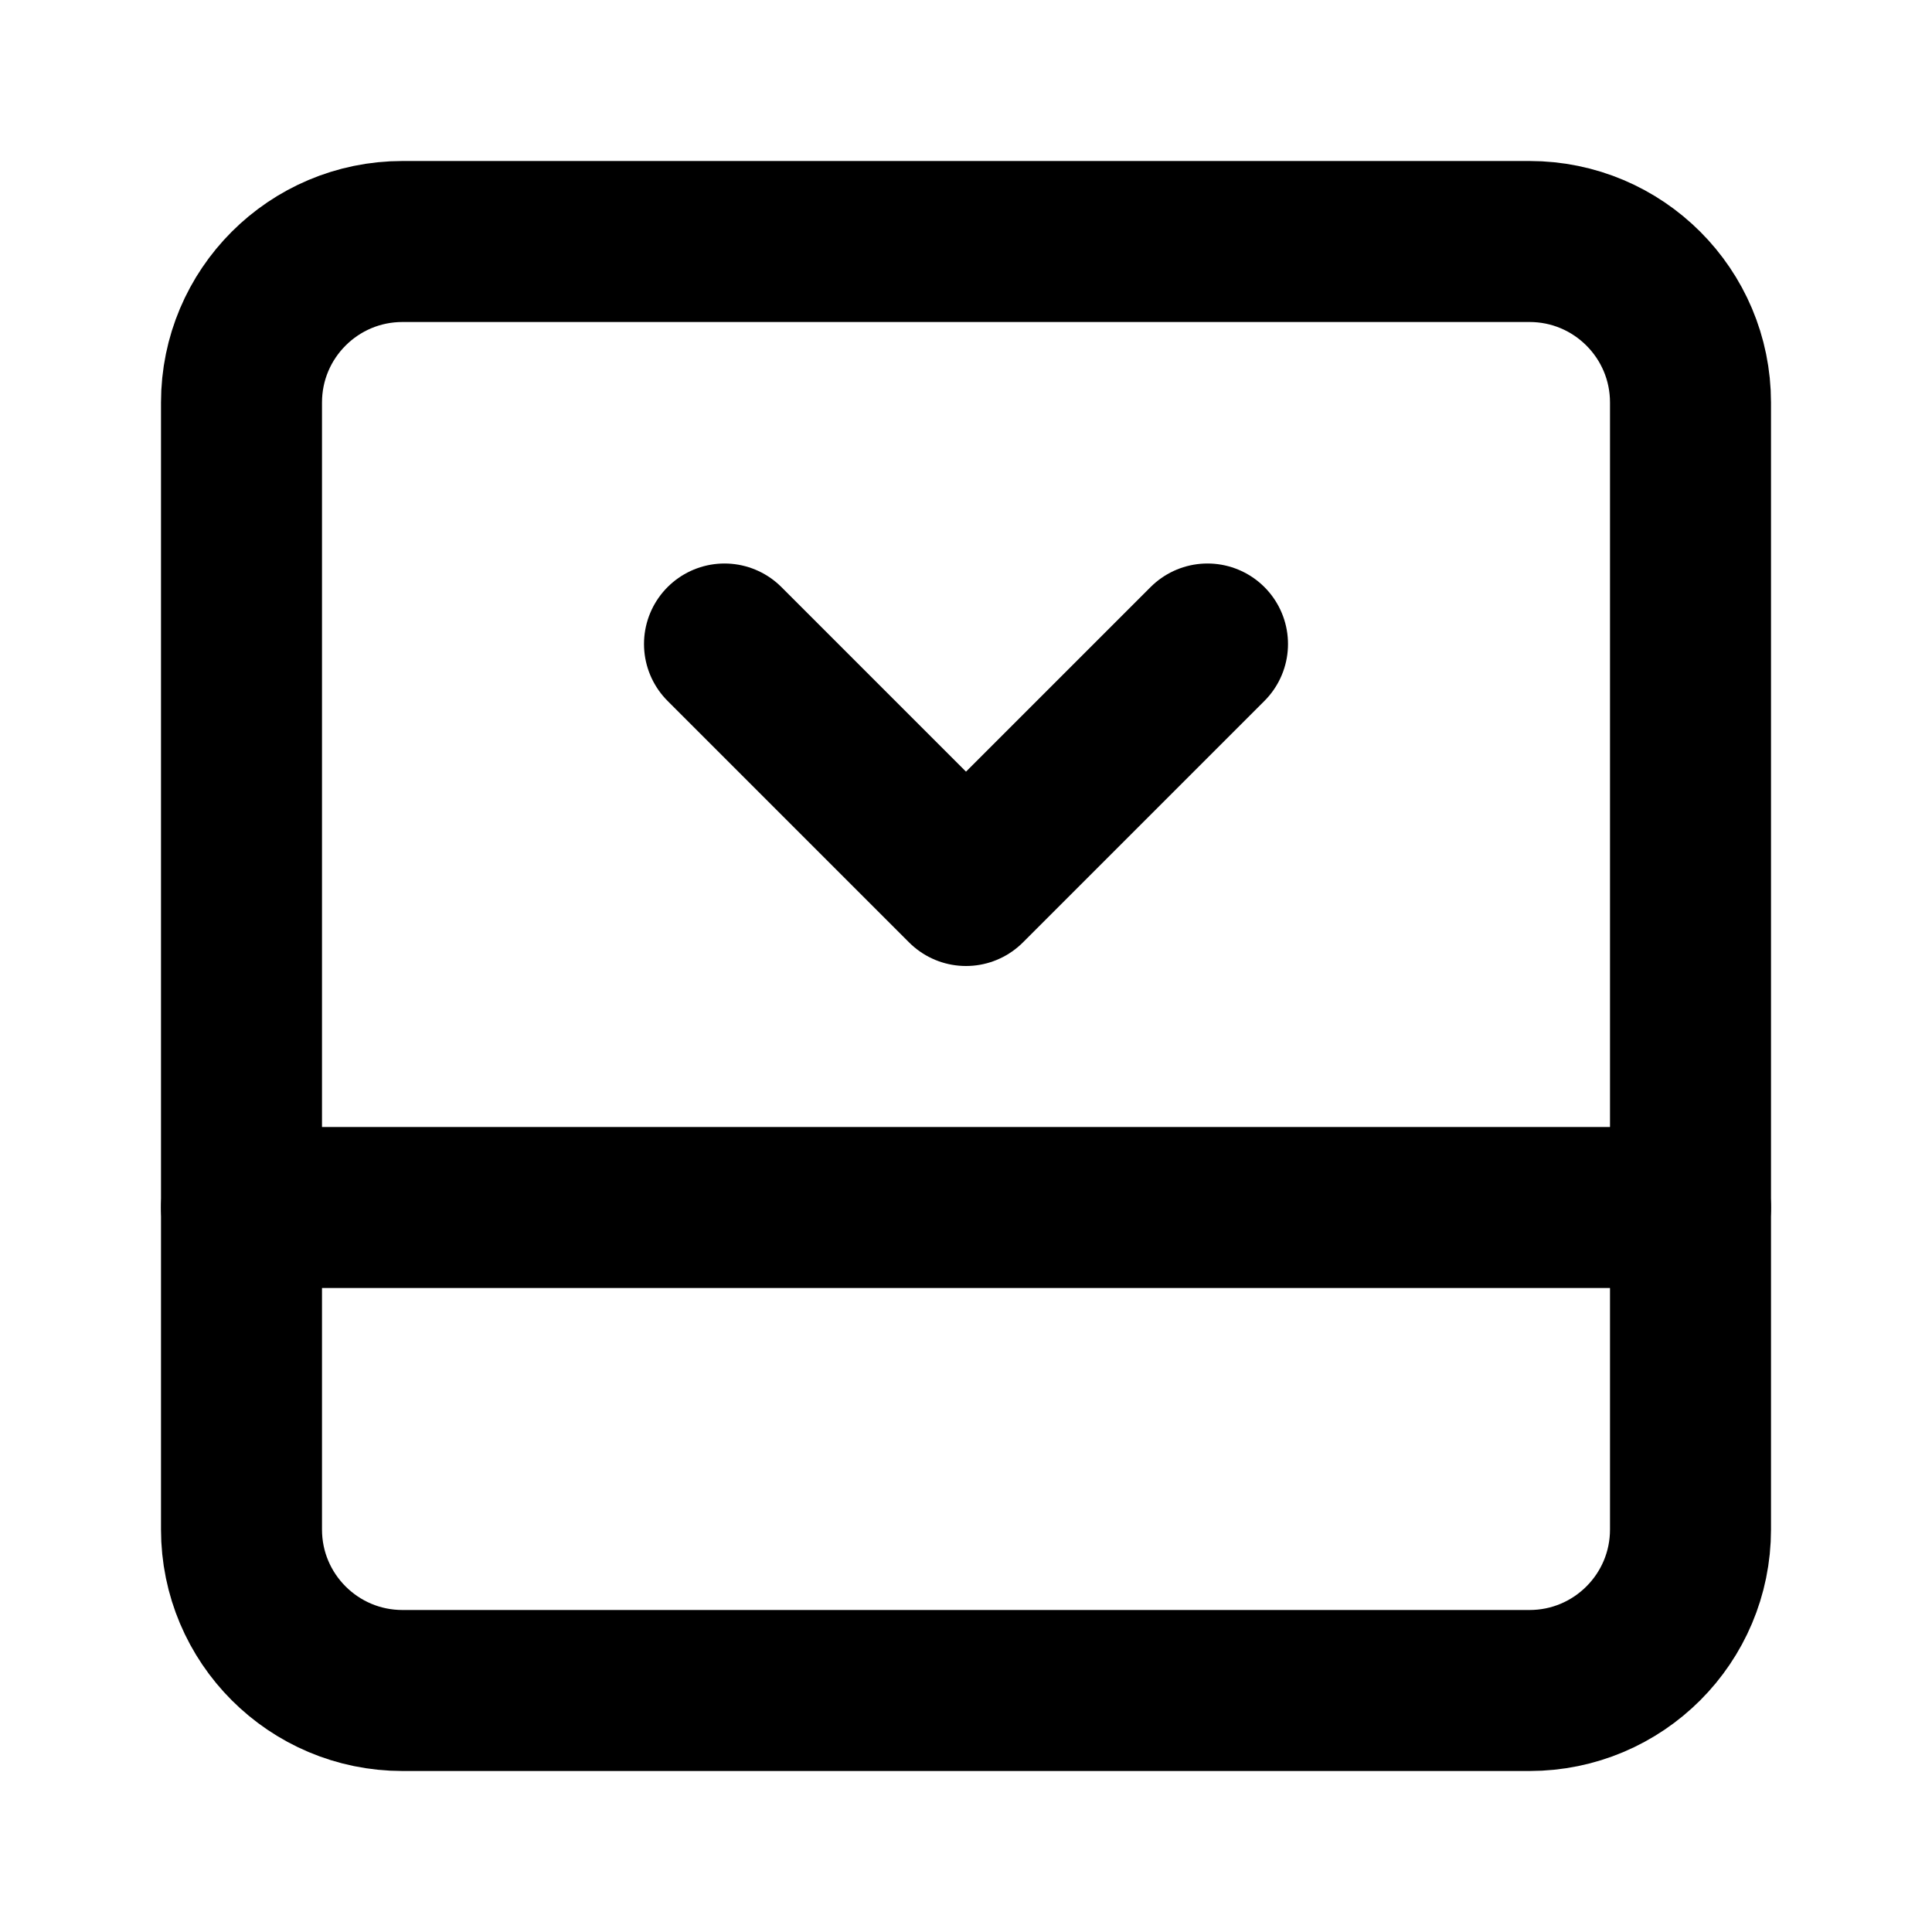
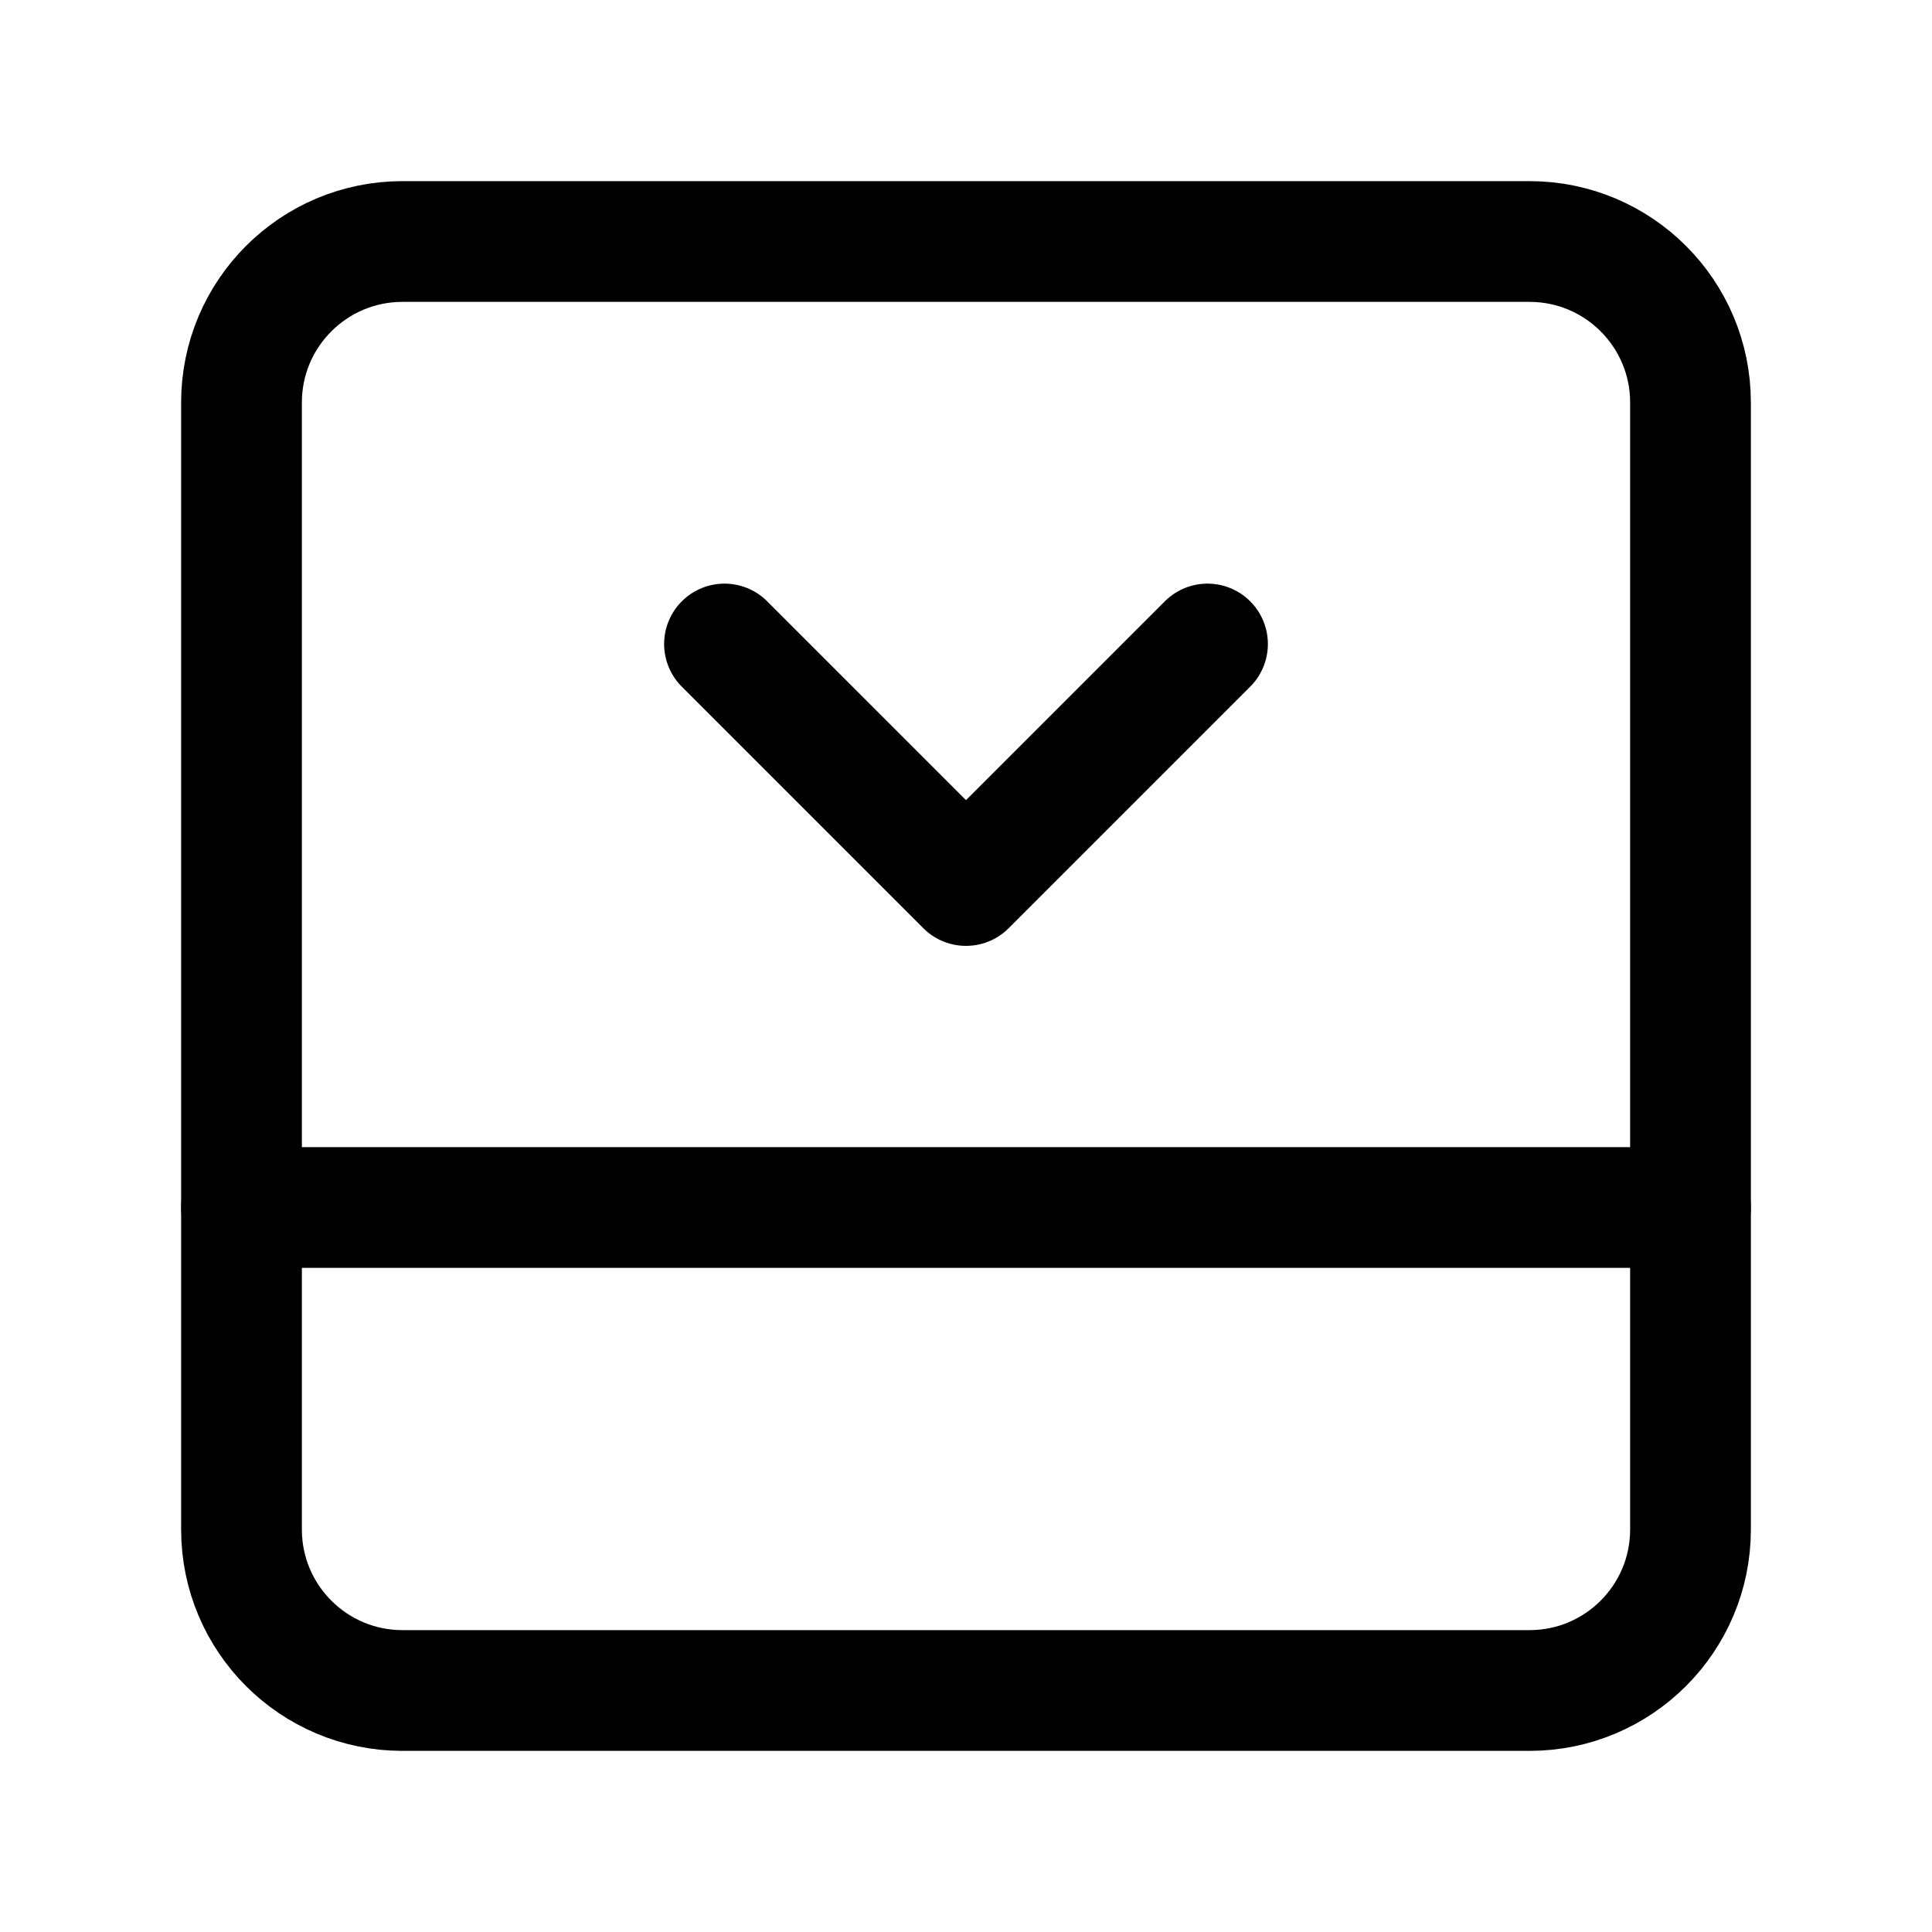
- <svg xmlns="http://www.w3.org/2000/svg" class="lucide lucide-panel-bottom-close" width="24" height="24" viewBox="0 0 24 24" fill="none" stroke="currentColor" stroke-width="2" stroke-linecap="round" stroke-linejoin="round">
+ <svg xmlns="http://www.w3.org/2000/svg" class="lucide lucide-panel-bottom-close" width="24" height="24" viewBox="0 0 24 24" fill="none" stroke="currentColor" stroke-width="1.5" stroke-linecap="round" stroke-linejoin="round">
  <rect width="18" height="18" x="3" y="3" rx="2" />
  <path d="M3 15h18" />
  <path d="m15 8-3 3-3-3" />
</svg>
